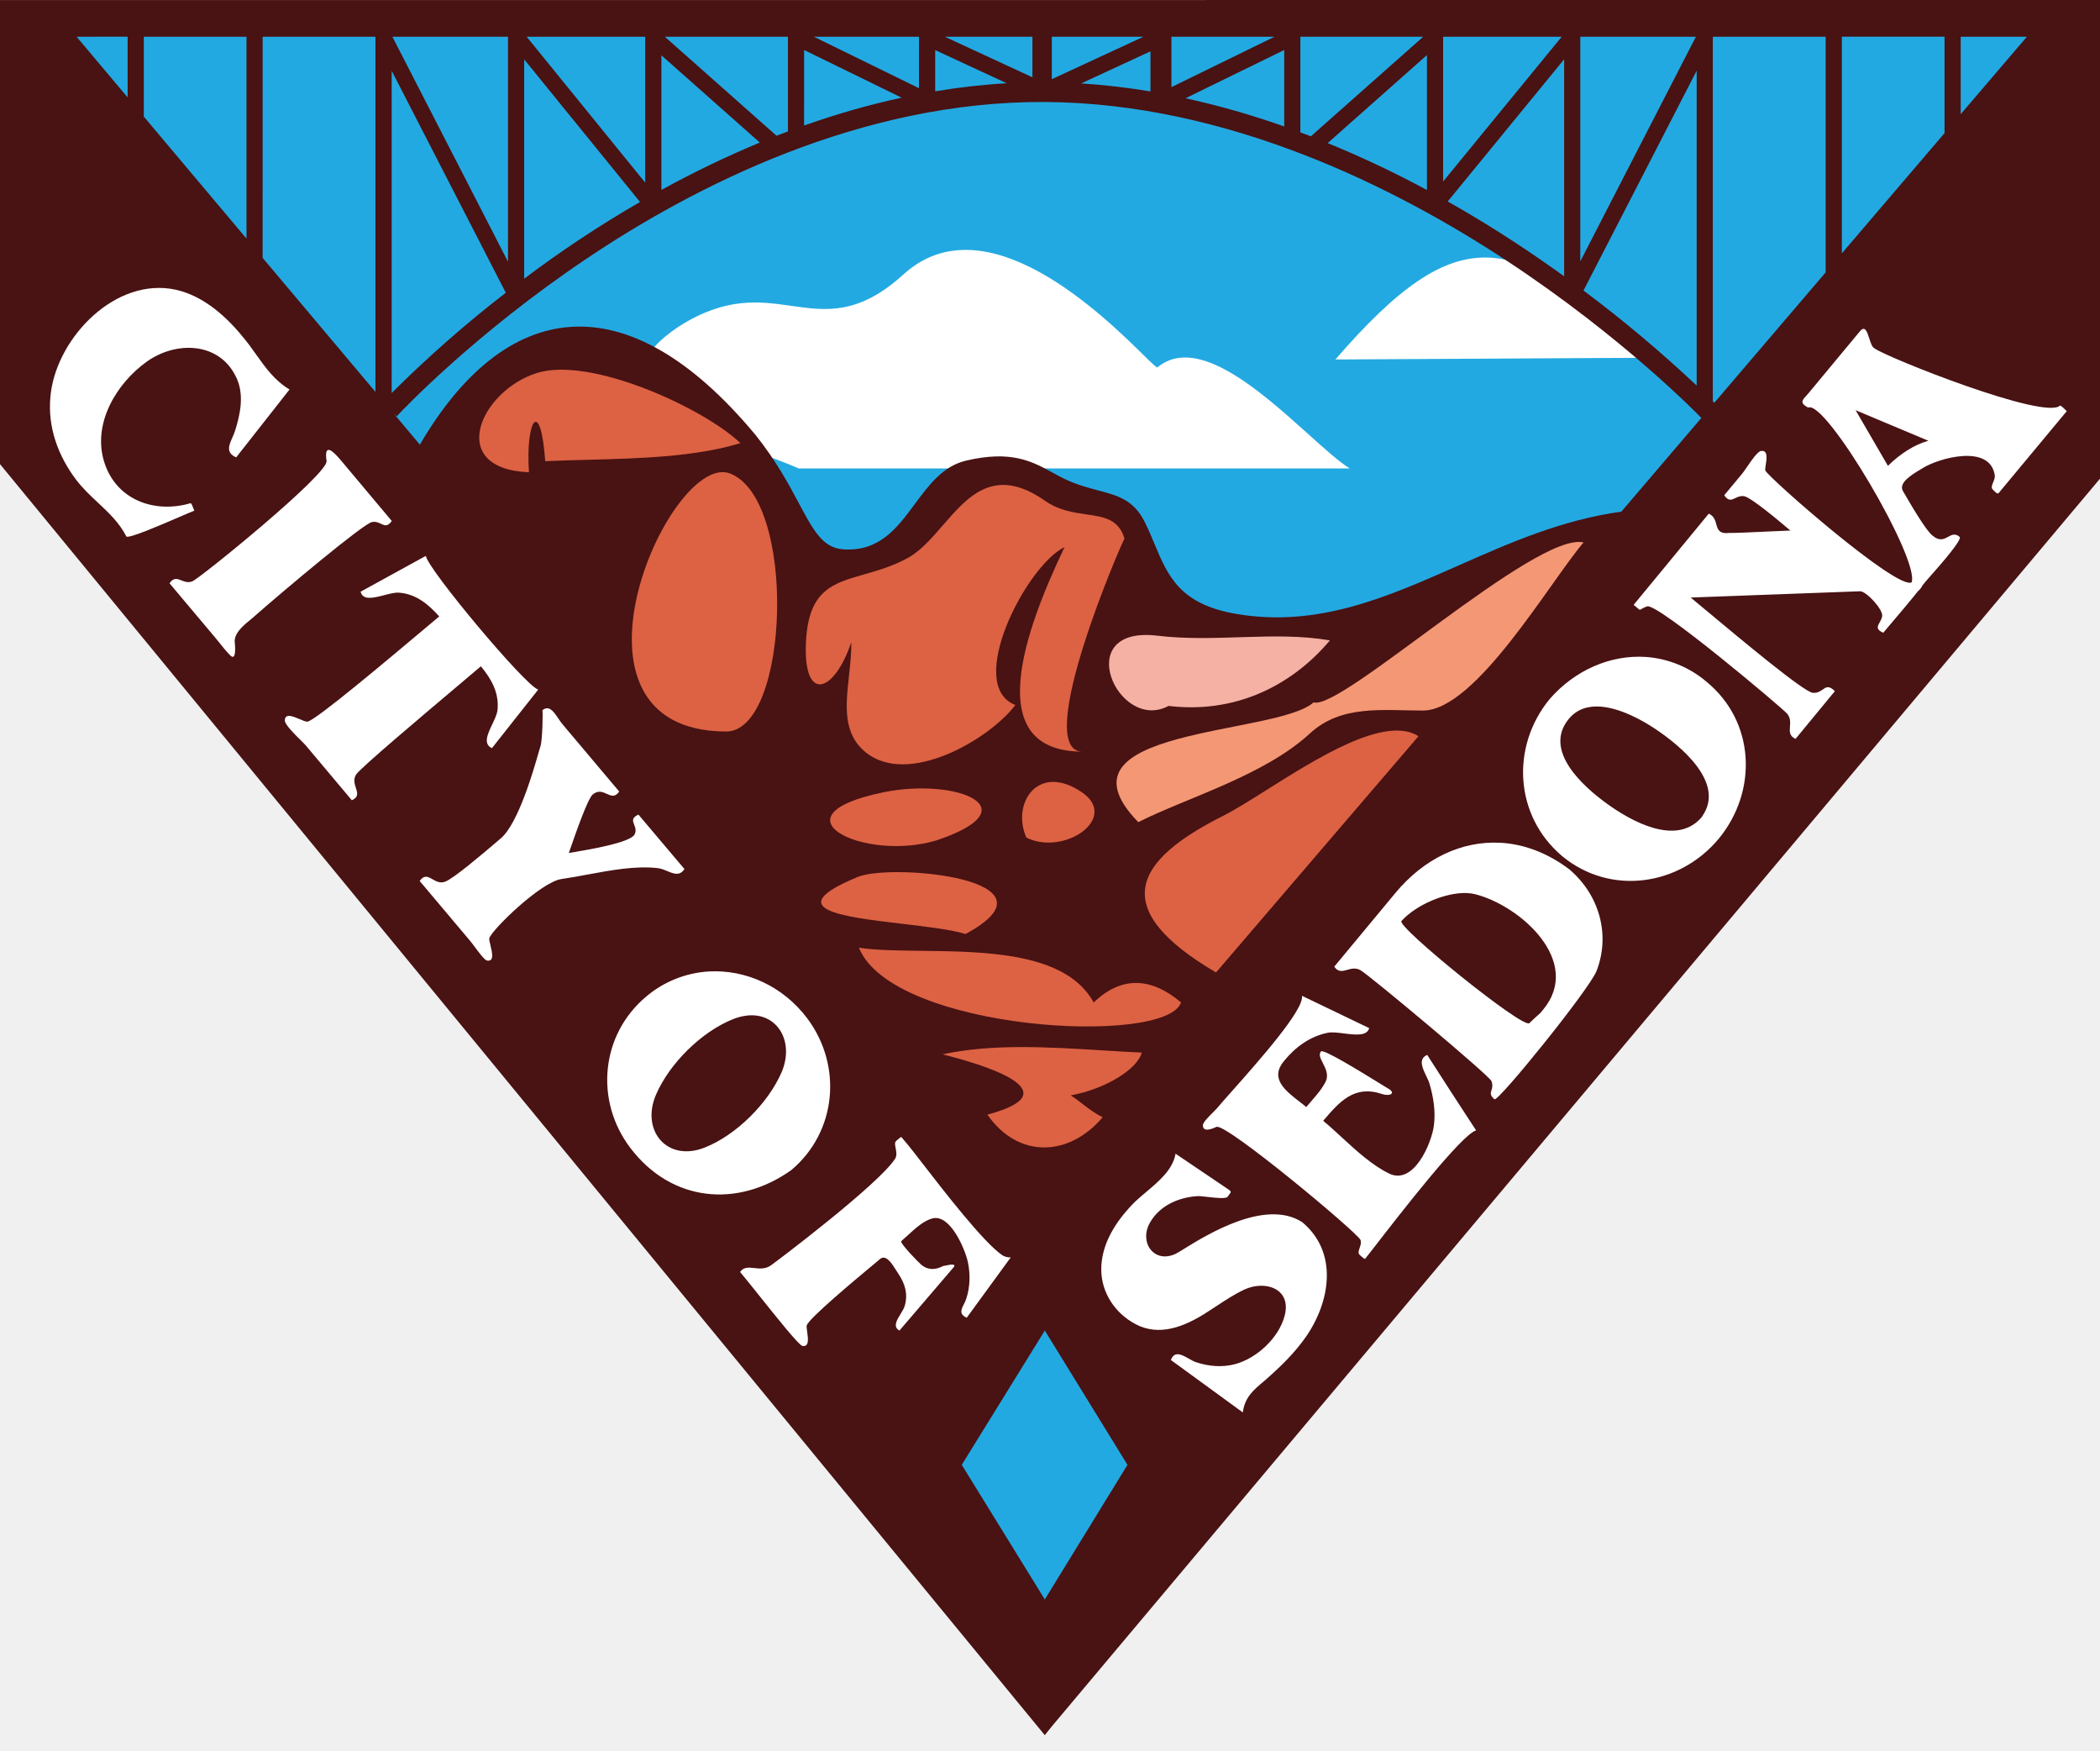
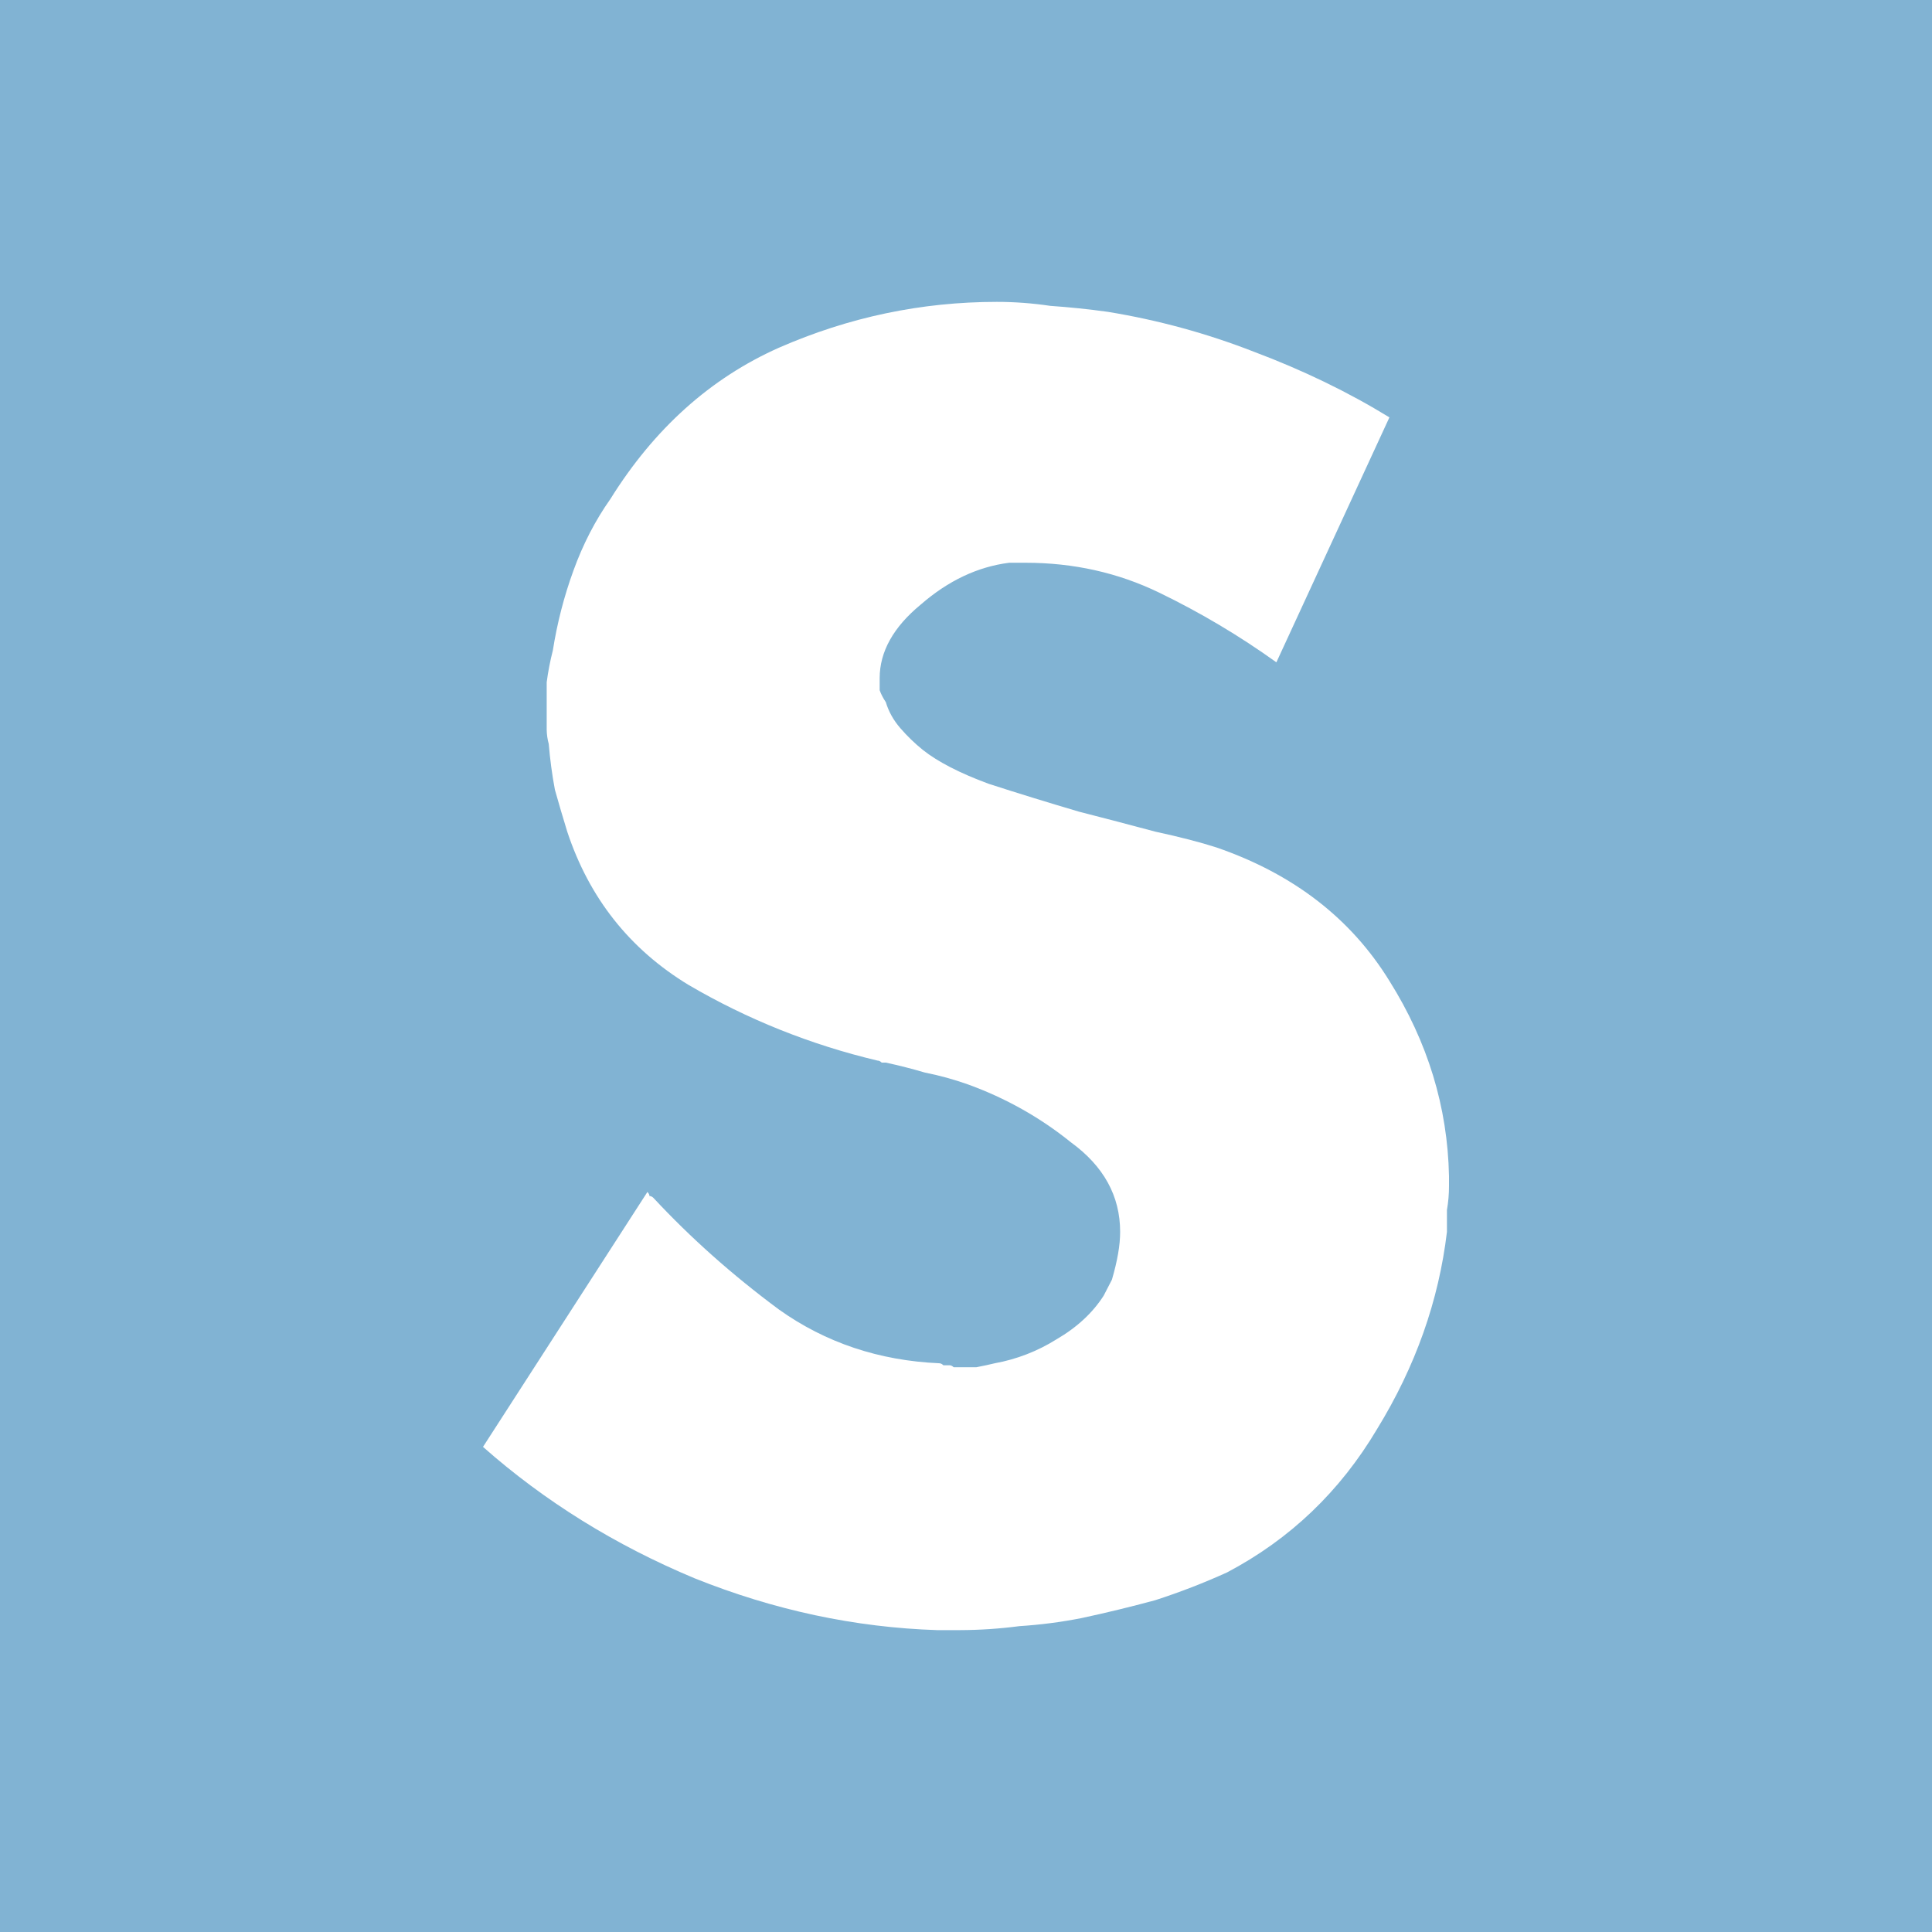
- <svg xmlns="http://www.w3.org/2000/svg" width="66" height="55" viewBox="0 0 66 55" fill="none">
-   <path d="M0.687 0.457L32.835 38.336L64.855 0.686L0.687 0.457Z" fill="#23A9E1" />
-   <path fill-rule="evenodd" clip-rule="evenodd" d="M42.42 14.719H25.1C24.819 14.592 24.438 14.449 24.012 14.29C21.814 13.467 18.412 12.193 21.347 10.252C22.817 9.319 23.872 9.468 24.869 9.61C25.958 9.765 26.979 9.909 28.395 8.622C30.974 6.281 34.67 9.909 35.935 11.152C36.196 11.408 36.354 11.563 36.377 11.543C37.627 10.502 39.631 12.304 41.111 13.635C41.63 14.102 42.085 14.511 42.42 14.719ZM51.83 11.241L41.97 11.295C45.866 6.795 47.617 7.277 51.83 11.241Z" fill="white" />
-   <path fill-rule="evenodd" clip-rule="evenodd" d="M0 0.001H33.055L66 0V15.04L33.056 54.245L32.836 54.52L0 14.583V0.001ZM4.011 1.153V3.06L2.407 1.154L4.011 1.153ZM61.622 1.154V3.588L63.702 1.154H61.622ZM12.467 13.081L12.377 12.998L13.196 13.971L13.196 13.972L32.834 37.302L13.196 13.971C15.851 9.429 19.653 8.749 23.743 13.664C24.397 14.482 24.794 15.225 25.112 15.821C25.563 16.665 25.856 17.214 26.498 17.26C27.637 17.341 28.197 16.586 28.754 15.834C29.196 15.238 29.636 14.643 30.363 14.473C31.784 14.139 32.439 14.498 33.082 14.85C33.286 14.962 33.488 15.073 33.714 15.161C33.996 15.271 34.26 15.341 34.504 15.406C35.131 15.572 35.629 15.704 35.977 16.401C36.093 16.633 36.19 16.865 36.285 17.092C36.705 18.097 37.08 18.995 38.879 19.294C41.427 19.718 43.582 18.766 45.823 17.775C47.43 17.064 49.082 16.334 50.956 16.077L53.471 13.132C53.366 13.022 51.004 10.592 47.339 8.182C43.91 5.927 38.611 3.233 32.833 3.205C27.042 3.173 21.817 5.858 18.45 8.117C14.907 10.494 12.634 12.903 12.476 13.072L12.467 13.081ZM61.114 1.153H57.887V7.96L61.114 4.183V1.153ZM53.832 12.61V1.154H57.378V8.558L53.878 12.656C53.863 12.64 53.848 12.625 53.832 12.61ZM53.324 12.115V2.221L49.767 9.129C51.008 10.056 52.196 11.053 53.324 12.115ZM49.159 1.863V8.682C48.696 8.348 48.209 8.009 47.694 7.67C47.03 7.232 46.294 6.778 45.5 6.33L49.159 1.863ZM44.847 5.97V1.73L41.727 4.496C42.792 4.932 43.834 5.424 44.847 5.97ZM45.355 1.154H49.082L45.355 5.704V1.154ZM53.3 1.154H49.667L49.666 8.214L53.3 1.154ZM40.87 1.154H44.73L41.2 4.282C41.135 4.257 41.068 4.233 41.002 4.209C40.957 4.192 40.913 4.176 40.869 4.16V1.154H40.87ZM40.361 3.974V1.571L37.261 3.087C38.312 3.318 39.347 3.614 40.361 3.974ZM36.158 1.613V2.873C35.436 2.752 34.709 2.668 33.979 2.621L36.158 1.613ZM31.64 2.616L29.392 1.574V2.869C30.128 2.746 30.878 2.659 31.64 2.616ZM25.272 1.571L28.337 3.069C27.277 3.298 26.254 3.597 25.271 3.944L25.272 1.571ZM25.578 1.154L28.882 2.771L28.883 1.154H25.578ZM32.448 2.429L29.694 1.154H32.448V2.429ZM35.938 1.154H33.057V2.488L35.938 1.154ZM36.816 1.154H40.056L36.816 2.738V1.154ZM20.895 1.155L24.405 4.265L24.764 4.13V1.155H20.895ZM20.787 1.738L23.88 4.479C22.823 4.919 21.79 5.416 20.787 5.968V1.738ZM20.115 6.346L16.475 1.866V8.756C17.638 7.88 18.854 7.075 20.115 6.346ZM12.31 2.224L15.896 9.198C14.635 10.172 13.438 11.224 12.31 12.349V2.224ZM12.332 1.154L15.966 8.224V1.154H12.332ZM20.278 5.739L16.552 1.154H20.278V5.739ZM4.52 3.664L7.747 7.497V1.154H4.52V3.664ZM8.255 1.154H11.8V12.314L8.254 8.102L8.255 1.154Z" fill="#491213" />
-   <path d="M30.227 46.026L32.837 41.806L35.435 46.026L32.837 50.256L30.227 46.026Z" fill="#23A9E1" />
-   <path fill-rule="evenodd" clip-rule="evenodd" d="M16.88 11.718C15.097 12.272 13.999 14.73 16.623 14.839H16.624C16.516 13.171 16.99 12.465 17.136 14.491C17.569 14.471 18.018 14.459 18.475 14.447C20.117 14.403 21.855 14.357 23.27 13.923C22.13 12.832 18.575 11.19 16.88 11.718ZM22.793 22.985C17.197 22.939 20.98 14.337 22.884 14.857C25.074 15.553 24.828 23.051 22.793 22.985ZM25.333 20.13C25.223 22.102 26.211 21.799 26.756 20.175V20.174C26.759 20.533 26.72 20.894 26.681 21.247C26.579 22.183 26.484 23.055 27.215 23.644C28.539 24.713 31.08 23.247 31.911 22.152C30.314 21.532 32.259 17.765 33.457 17.191C32.225 19.772 30.805 23.617 34.025 23.617C32.393 23.617 35.327 16.871 35.343 16.925C35.157 16.308 34.694 16.241 34.142 16.162C33.733 16.103 33.275 16.037 32.843 15.735C31.261 14.628 30.434 15.581 29.631 16.507C29.281 16.911 28.935 17.309 28.533 17.53C28.053 17.793 27.583 17.927 27.157 18.048C26.171 18.329 25.421 18.542 25.333 20.13ZM38.218 30.556C34.785 28.536 35.654 27.033 38.448 25.631C38.808 25.45 39.279 25.153 39.806 24.822C41.416 23.807 43.542 22.468 44.581 23.132L38.218 30.556ZM34.674 33.005L34.674 33.005C32.967 32.899 31.18 32.789 29.622 33.128C30.829 33.43 33.773 34.293 31.032 35.022C32.015 36.429 33.61 36.339 34.656 35.104C34.4 34.978 34.215 34.835 34.031 34.693L34.031 34.693C33.91 34.599 33.789 34.505 33.649 34.418C34.734 34.222 35.749 33.596 35.884 33.073C35.488 33.055 35.084 33.03 34.674 33.005ZM34.373 31.499C35.242 30.659 36.186 30.703 37.119 31.499H37.118C36.644 32.881 28.059 32.393 26.994 29.779C27.518 29.858 28.201 29.866 28.943 29.875C31.002 29.899 33.517 29.928 34.373 31.499ZM30.345 29.348C29.894 29.208 29.136 29.119 28.367 29.028C26.466 28.804 24.499 28.572 26.957 27.554C28.022 27.113 33.55 27.617 30.345 29.348ZM32.257 26.318C31.78 25.241 32.622 23.958 33.997 24.89C35.196 25.703 33.445 26.907 32.257 26.318ZM29.421 26.409C27.156 27.088 24.148 25.625 27.791 24.889C30.052 24.433 32.457 25.395 29.421 26.409Z" fill="#DC6243" />
-   <path d="M35.774 25.832C32.866 22.845 40.116 23.12 41.284 22.069C42.134 22.353 48.274 16.692 49.769 17.044C48.695 18.304 46.381 22.326 44.722 22.326C43.447 22.326 42.157 22.136 41.17 23.044C39.726 24.374 37.333 25.05 35.774 25.832Z" fill="#F49774" />
-   <path d="M36.727 22.18C35.135 23.036 33.629 19.644 36.378 19.974C38.204 20.194 40.054 19.82 41.798 20.121C40.547 21.608 38.742 22.427 36.727 22.18Z" fill="#F4B1A4" />
-   <path fill-rule="evenodd" clip-rule="evenodd" d="M3.265 14.483C3.626 15.702 4.849 16.149 5.996 15.809C6.032 15.849 6.055 15.912 6.076 15.97L6.076 15.97C6.086 15.997 6.096 16.023 6.106 16.046C6.006 16.084 5.822 16.164 5.602 16.259L5.602 16.259L5.602 16.259L5.602 16.259L5.602 16.259C4.99 16.523 4.098 16.907 3.973 16.861C3.756 16.428 3.415 16.109 3.071 15.787C2.832 15.563 2.592 15.338 2.392 15.073C1.826 14.325 1.495 13.422 1.584 12.476C1.726 10.731 3.482 8.807 5.346 9.071C6.266 9.204 7.034 9.858 7.606 10.554C7.768 10.743 7.91 10.942 8.049 11.138C8.346 11.554 8.634 11.959 9.099 12.238C8.541 12.95 7.983 13.66 7.423 14.371C7.093 14.225 7.193 13.997 7.303 13.748C7.334 13.678 7.365 13.607 7.388 13.535C7.551 13.018 7.673 12.43 7.449 11.91C6.939 10.736 5.544 10.696 4.609 11.366C3.663 12.044 2.912 13.292 3.265 14.483ZM11.69 16.404C11.807 16.379 11.896 16.421 11.974 16.458C12.089 16.512 12.183 16.557 12.312 16.368L10.722 14.474C10.481 14.187 10.176 13.879 10.263 14.486C10.321 14.895 6.294 18.163 6.048 18.264C5.913 18.32 5.803 18.276 5.702 18.236C5.571 18.184 5.457 18.139 5.328 18.327C5.529 18.566 5.729 18.804 5.93 19.043L5.93 19.043L5.932 19.045L5.932 19.046L5.933 19.047L5.933 19.047L5.933 19.047L5.933 19.047L5.934 19.047L5.934 19.047L5.934 19.047L5.934 19.048L5.934 19.048L5.934 19.048L5.935 19.048L5.935 19.049L5.935 19.049L5.935 19.049C6.207 19.373 6.479 19.697 6.752 20.02C6.804 20.081 6.854 20.144 6.904 20.207C7.011 20.34 7.118 20.474 7.237 20.593C7.426 20.782 7.39 20.325 7.382 20.227L7.382 20.227L7.382 20.227C7.381 20.211 7.381 20.205 7.382 20.213C7.329 19.917 7.641 19.66 7.86 19.48L7.86 19.48C7.888 19.457 7.913 19.436 7.937 19.416C8.941 18.532 11.442 16.437 11.69 16.404ZM15.113 20.935C15.446 21.336 15.691 21.769 15.636 22.309C15.623 22.437 15.549 22.594 15.473 22.754C15.326 23.063 15.176 23.38 15.461 23.507L16.916 21.667C16.526 21.569 13.434 17.871 13.384 17.466L11.333 18.592C11.403 18.875 11.746 18.786 12.076 18.7C12.246 18.656 12.412 18.613 12.536 18.622C13.074 18.66 13.462 18.985 13.804 19.369C13.698 19.458 13.579 19.558 13.448 19.668L13.444 19.672L13.443 19.672L13.443 19.672L13.443 19.672C12.185 20.73 9.927 22.631 9.666 22.674C9.618 22.682 9.525 22.642 9.422 22.598C9.212 22.508 8.957 22.4 8.952 22.637C8.949 22.762 9.251 23.061 9.452 23.26L9.452 23.26L9.452 23.26C9.524 23.331 9.583 23.39 9.611 23.423L11.058 25.145C11.278 25.045 11.235 24.912 11.185 24.757C11.144 24.63 11.098 24.488 11.191 24.338C11.31 24.145 13.246 22.512 14.409 21.531L14.409 21.53L14.409 21.53L14.41 21.53C14.711 21.276 14.96 21.065 15.113 20.935ZM28.962 36.516L28.962 36.516L28.961 36.515C28.767 36.264 28.617 36.07 28.539 35.977L28.326 35.724C28.319 35.714 28.141 35.869 28.166 35.848C28.113 35.893 28.13 35.98 28.149 36.078C28.171 36.187 28.195 36.31 28.132 36.408C27.617 37.214 24.394 39.644 24.227 39.76C24.053 39.881 23.871 39.861 23.705 39.843C23.528 39.824 23.369 39.806 23.26 39.966C23.399 40.131 23.615 40.402 23.855 40.701L23.855 40.701C24.419 41.407 25.111 42.273 25.22 42.291C25.437 42.326 25.398 42.054 25.368 41.846C25.355 41.756 25.344 41.678 25.356 41.642C25.431 41.416 26.875 40.212 27.542 39.657L27.66 39.558C27.846 39.402 28.039 39.712 28.173 39.926L28.173 39.926C28.196 39.963 28.218 39.998 28.237 40.026C28.449 40.341 28.544 40.676 28.43 41.045C28.408 41.116 28.358 41.198 28.306 41.282C28.184 41.48 28.055 41.691 28.268 41.807C28.439 41.607 28.741 41.254 29.046 40.9L29.052 40.892L29.055 40.888L29.06 40.883C29.466 40.409 29.871 39.936 29.964 39.827C30.085 39.687 29.828 39.741 29.71 39.766L29.71 39.766L29.71 39.766C29.668 39.775 29.643 39.78 29.66 39.771C29.42 39.895 29.194 39.924 28.97 39.753C28.907 39.706 28.263 39.051 28.327 38.996C28.392 38.941 28.462 38.877 28.533 38.811C28.768 38.595 29.035 38.35 29.311 38.282C29.871 38.144 30.338 39.266 30.421 39.664C30.499 40.039 30.488 40.434 30.371 40.8C30.351 40.863 30.321 40.923 30.293 40.98C30.208 41.149 30.137 41.29 30.383 41.404L31.766 39.508C31.676 39.513 31.586 39.491 31.508 39.445C30.924 39.055 29.657 37.416 28.962 36.516ZM20.304 31.317C20.859 30.845 21.553 30.566 22.281 30.524C23.439 30.458 24.613 30.988 25.371 31.998C26.483 33.482 26.301 35.559 24.871 36.764C23.186 37.965 21.104 37.772 19.812 36.07C18.688 34.592 18.874 32.52 20.304 31.317ZM23.471 31.91C24.42 31.802 24.974 32.709 24.57 33.678C24.15 34.658 23.14 35.667 22.146 36.058C20.966 36.523 20.135 35.521 20.615 34.401C21.037 33.417 22.045 32.418 23.041 32.021C23.191 31.962 23.335 31.926 23.471 31.911V31.91ZM20.974 27.371C20.882 27.332 20.785 27.292 20.688 27.28V27.279C19.992 27.196 19.209 27.341 18.471 27.478H18.471L18.471 27.478C18.188 27.531 17.911 27.582 17.649 27.619C17.002 27.71 15.477 29.195 15.379 29.475C15.368 29.514 15.39 29.602 15.414 29.702C15.469 29.929 15.54 30.223 15.305 30.181C15.226 30.166 15.036 29.908 14.909 29.736L14.909 29.736L14.909 29.736C14.865 29.676 14.828 29.626 14.807 29.601L13.19 27.681C13.333 27.478 13.454 27.547 13.594 27.627C13.705 27.69 13.827 27.76 13.982 27.706C14.248 27.613 15.16 26.835 15.592 26.468L15.592 26.467L15.594 26.465C15.651 26.417 15.7 26.375 15.737 26.344C16.291 25.878 16.778 24.171 16.937 23.613C16.962 23.524 16.979 23.464 16.987 23.443C17.048 23.273 17.069 22.298 17.045 22.318C17.256 22.144 17.4 22.358 17.546 22.573C17.59 22.639 17.635 22.704 17.681 22.759L19.461 24.871C19.329 25.061 19.207 25.005 19.072 24.944C18.943 24.885 18.802 24.821 18.629 24.963C18.47 25.094 18.089 26.192 17.916 26.69L17.877 26.803C17.915 26.796 17.964 26.788 18.02 26.778L18.02 26.778C18.552 26.688 19.796 26.476 19.939 26.225C20.006 26.107 19.967 26.005 19.932 25.915C19.885 25.795 19.846 25.694 20.065 25.595L21.512 27.307C21.36 27.532 21.175 27.454 20.974 27.371ZM44.927 34.049C45.051 34.47 45.121 34.914 45.067 35.354C44.997 35.92 44.431 37.252 43.656 36.873C43.122 36.611 42.634 36.163 42.168 35.734C41.971 35.553 41.778 35.375 41.586 35.216C42.106 34.608 42.564 34.081 43.439 34.376C43.679 34.456 43.885 34.352 43.633 34.206C43.583 34.177 43.479 34.113 43.343 34.029C42.762 33.671 41.593 32.95 41.516 33.037C41.437 33.129 41.5 33.254 41.574 33.4C41.664 33.575 41.768 33.78 41.659 33.994C41.544 34.219 41.369 34.42 41.199 34.615C41.15 34.672 41.101 34.728 41.054 34.784C40.986 34.726 40.911 34.668 40.834 34.609L40.834 34.609L40.834 34.609C40.387 34.262 39.888 33.876 40.369 33.32C40.721 32.892 41.18 32.56 41.73 32.45C41.859 32.424 42.046 32.447 42.237 32.471C42.591 32.515 42.963 32.562 43.032 32.304C42.609 32.1 42.186 31.897 41.763 31.694C41.481 31.559 41.199 31.424 40.917 31.288C41.009 31.706 39.552 33.347 38.711 34.294C38.505 34.526 38.336 34.716 38.236 34.836C38.217 34.859 38.178 34.897 38.132 34.943C38.001 35.072 37.808 35.263 37.805 35.353C37.8 35.605 38.135 35.451 38.216 35.414L38.216 35.414C38.224 35.41 38.23 35.408 38.232 35.407C38.547 35.291 42.656 38.724 42.758 38.959C42.789 39.045 42.758 39.133 42.731 39.213C42.7 39.302 42.673 39.38 42.738 39.434C42.738 39.434 42.738 39.434 42.738 39.434L42.741 39.437C42.762 39.456 42.888 39.572 42.903 39.554C42.945 39.503 43.056 39.36 43.214 39.157L43.214 39.157L43.214 39.157C43.996 38.147 45.932 35.648 46.392 35.518C45.875 34.73 45.363 33.94 44.855 33.146C44.568 33.272 44.703 33.554 44.825 33.809C44.866 33.895 44.906 33.977 44.927 34.049ZM37.211 39.241C37.932 38.795 39.773 37.656 40.927 38.401C42.059 39.343 41.812 40.881 41.059 41.981C40.698 42.506 40.242 42.945 39.765 43.364L39.734 43.39C39.384 43.684 39.125 43.9 39.059 44.379L36.799 42.732C36.912 42.437 37.137 42.563 37.36 42.688C37.441 42.734 37.523 42.78 37.598 42.804C37.989 42.933 38.414 42.969 38.814 42.863C39.498 42.681 40.191 42.04 40.374 41.344C40.602 40.479 39.753 40.217 39.107 40.52C38.796 40.666 38.499 40.861 38.207 41.054C38.09 41.131 37.974 41.207 37.858 41.28C37.205 41.687 36.437 41.995 35.7 41.611C35.052 41.275 34.611 40.621 34.611 39.885C34.611 39.088 35.064 38.39 35.598 37.835C35.722 37.706 35.872 37.58 36.027 37.45C36.43 37.11 36.863 36.745 36.946 36.25C37.501 36.626 38.056 37.001 38.613 37.376C38.705 37.439 38.689 37.46 38.638 37.526L38.638 37.526C38.623 37.546 38.605 37.569 38.585 37.6C38.538 37.674 38.215 37.638 37.951 37.608L37.95 37.608C37.817 37.593 37.699 37.58 37.639 37.583C37.043 37.619 36.443 37.88 36.139 38.42C35.789 39.042 36.276 39.714 36.951 39.395C37 39.371 37.09 39.316 37.211 39.241ZM58.544 10.336C58.509 10.352 58.479 10.377 58.456 10.408L57.666 11.358L56.852 12.34C56.824 12.374 56.796 12.405 56.769 12.434L56.769 12.434C56.638 12.577 56.557 12.665 56.827 12.807C57.37 12.535 60.345 17.575 60.079 18.299C59.609 18.543 55.589 15.016 55.481 14.783C55.472 14.756 55.482 14.691 55.494 14.613C55.526 14.416 55.57 14.135 55.345 14.17C55.235 14.187 55.022 14.499 54.881 14.706L54.881 14.706L54.881 14.706L54.881 14.706C54.832 14.778 54.791 14.838 54.767 14.867L54.19 15.562C54.321 15.753 54.416 15.708 54.535 15.652C54.613 15.615 54.7 15.574 54.813 15.59C55.041 15.636 55.857 16.323 56.19 16.604L56.191 16.604L56.191 16.604L56.191 16.604L56.269 16.67C56.112 16.676 55.867 16.687 55.603 16.699C55.074 16.724 54.472 16.752 54.364 16.744C54.028 16.786 53.987 16.638 53.941 16.472C53.906 16.348 53.868 16.213 53.704 16.139L52.226 17.934L51.366 18.977C51.362 18.982 51.358 18.986 51.355 18.989C51.348 18.998 51.344 19.003 51.344 19.006C51.345 19.01 51.349 19.013 51.359 19.02C51.367 19.026 51.38 19.035 51.397 19.049C51.427 19.074 51.45 19.094 51.468 19.109C51.508 19.144 51.524 19.158 51.541 19.158C51.552 19.158 51.564 19.151 51.583 19.139C51.614 19.12 51.665 19.089 51.767 19.053C52.095 18.938 56.023 22.253 56.165 22.422C56.277 22.555 56.266 22.699 56.256 22.83C56.244 22.987 56.233 23.128 56.433 23.215L57.601 21.797C57.614 21.782 57.625 21.77 57.634 21.76C57.669 21.724 57.675 21.717 57.614 21.667C57.461 21.541 57.383 21.596 57.286 21.665C57.208 21.72 57.117 21.784 56.964 21.767C56.665 21.718 54.746 20.118 53.605 19.165L53.603 19.164L53.599 19.16L53.597 19.159L53.591 19.154C53.419 19.01 53.264 18.881 53.136 18.775L58.458 18.578C58.653 18.571 59.198 19.159 59.153 19.368C59.137 19.443 59.103 19.506 59.072 19.561C59.003 19.687 58.955 19.776 59.187 19.883C59.31 19.735 59.437 19.587 59.563 19.438L59.563 19.438L59.563 19.438L59.563 19.438L59.563 19.438L59.563 19.438C59.755 19.212 59.948 18.986 60.132 18.758L60.28 18.574C60.338 18.528 60.384 18.469 60.415 18.402L60.525 18.265C60.551 18.235 60.584 18.198 60.62 18.157L60.623 18.154L60.623 18.154C60.967 17.765 61.684 16.953 61.587 16.869C61.447 16.748 61.341 16.805 61.227 16.867C61.096 16.938 60.955 17.014 60.743 16.834C60.538 16.687 60.05 15.848 59.857 15.515L59.808 15.432C59.655 15.171 60.089 14.912 60.348 14.757C60.379 14.738 60.408 14.72 60.433 14.705C60.937 14.392 62.54 13.938 62.693 14.932C62.704 15.004 62.672 15.08 62.643 15.152C62.604 15.246 62.569 15.332 62.638 15.389C62.643 15.393 62.651 15.402 62.661 15.412C62.703 15.456 62.779 15.535 62.814 15.494L64.956 12.918C64.936 12.901 64.915 12.88 64.893 12.858C64.847 12.812 64.797 12.762 64.746 12.742C64.272 13.215 59.28 11.222 58.916 10.947C58.84 10.917 58.793 10.772 58.747 10.631C58.694 10.464 58.641 10.303 58.544 10.336ZM60.606 13.849C59.845 13.527 59.083 13.207 58.319 12.889L59.335 14.637C59.524 14.45 59.732 14.284 59.956 14.142H59.958C60.159 14.015 60.376 13.913 60.606 13.849ZM51.731 20.642C50.624 20.566 49.501 21.052 48.708 21.959C47.473 23.459 47.596 25.637 49.101 26.904C50.619 28.154 52.781 27.836 54.017 26.354C55.249 24.858 55.164 22.674 53.632 21.42C53.097 20.965 52.432 20.693 51.732 20.642H51.731ZM52.024 22.904C51.592 22.615 50.904 22.239 50.282 22.201C49.909 22.178 49.559 22.278 49.302 22.592C48.487 23.588 49.764 24.718 50.509 25.256C51.253 25.793 52.633 26.57 53.433 25.73C53.44 25.724 53.446 25.718 53.451 25.712C53.584 25.545 53.549 25.584 53.501 25.642C54.238 24.591 52.804 23.425 52.024 22.904ZM47.155 26.481C45.941 26.414 44.752 26.977 43.856 28.057C43.332 28.686 42.81 29.316 42.288 29.946L41.934 30.373C42.057 30.553 42.192 30.515 42.343 30.473C42.47 30.437 42.609 30.398 42.761 30.486C43.044 30.649 46.814 33.798 46.876 33.971C46.922 34.101 46.897 34.186 46.874 34.257C46.846 34.349 46.825 34.42 46.97 34.539C47.081 34.632 49.914 31.134 50.173 30.519C50.621 29.38 50.264 28.132 49.353 27.344C49.426 27.404 49.53 27.489 49.311 27.307C48.621 26.789 47.884 26.52 47.155 26.48V26.481ZM46.368 28.098C46.286 28.077 46.197 28.064 46.102 28.061V28.06C45.441 28.035 44.52 28.418 44.045 28.939C43.886 29.114 47.867 32.338 48.065 32.148C48.248 31.973 48.322 31.909 48.362 31.874C48.411 31.832 48.412 31.831 48.497 31.726C49.752 30.213 47.79 28.461 46.368 28.098Z" fill="white" />
+ <svg xmlns="http://www.w3.org/2000/svg" width="32" height="32" viewBox="0 0 32 32" fill="none">
+   <rect width="32" height="32" fill="#81B3D3" />
+   <path d="M10.723 19.743C10.746 19.766 10.757 19.788 10.757 19.81C10.78 19.81 10.803 19.82 10.825 19.843C11.438 20.502 12.13 21.118 12.902 21.69C13.673 22.239 14.559 22.536 15.557 22.58C15.58 22.58 15.603 22.591 15.625 22.613H15.727C15.75 22.613 15.773 22.624 15.796 22.646H16.17C16.284 22.624 16.386 22.602 16.477 22.58C16.84 22.514 17.187 22.379 17.498 22.184C17.838 21.986 18.099 21.744 18.281 21.459L18.349 21.327L18.417 21.195C18.462 21.041 18.496 20.898 18.519 20.766C18.542 20.634 18.553 20.513 18.553 20.403C18.553 19.81 18.281 19.315 17.736 18.919C17.229 18.509 16.653 18.186 16.034 17.962C15.801 17.879 15.562 17.813 15.319 17.765C15.105 17.702 14.89 17.647 14.672 17.6H14.604C14.581 17.578 14.559 17.567 14.536 17.567C13.432 17.306 12.376 16.883 11.404 16.313C10.428 15.72 9.759 14.873 9.395 13.774C9.324 13.543 9.256 13.312 9.191 13.081C9.144 12.83 9.11 12.577 9.089 12.322C9.068 12.247 9.057 12.169 9.055 12.091V11.3C9.078 11.124 9.112 10.948 9.157 10.772C9.228 10.323 9.341 9.881 9.497 9.453C9.656 9.013 9.861 8.617 10.11 8.265C10.836 7.1 11.767 6.264 12.902 5.759C14.059 5.253 15.262 5 16.511 5C16.806 5 17.101 5.022 17.396 5.066C17.715 5.088 18.032 5.121 18.349 5.165C19.177 5.3 19.987 5.521 20.766 5.825C21.583 6.132 22.332 6.495 23.013 6.913L21.141 10.97C20.529 10.531 19.88 10.145 19.2 9.816C18.519 9.486 17.782 9.321 16.987 9.321H16.715C16.193 9.387 15.705 9.618 15.251 10.013C14.797 10.387 14.57 10.794 14.57 11.234V11.432C14.593 11.498 14.627 11.563 14.672 11.63C14.718 11.784 14.797 11.927 14.911 12.059C15.024 12.19 15.149 12.311 15.285 12.421C15.535 12.619 15.898 12.806 16.375 12.982C16.851 13.136 17.35 13.29 17.872 13.444C18.303 13.554 18.723 13.664 19.132 13.774C19.541 13.862 19.881 13.95 20.153 14.038C21.424 14.477 22.377 15.214 23.013 16.247C23.648 17.259 23.977 18.336 24 19.48V19.645C24 19.777 23.989 19.909 23.966 20.041V20.403C23.83 21.547 23.444 22.635 22.809 23.669C22.196 24.702 21.367 25.494 20.324 26.044C19.936 26.22 19.538 26.374 19.132 26.505C18.726 26.615 18.318 26.714 17.907 26.802C17.569 26.868 17.228 26.912 16.885 26.934C16.558 26.977 16.228 26.999 15.898 27H15.523C14.162 26.956 12.823 26.67 11.506 26.142C10.19 25.593 9.021 24.867 8 23.965L10.723 19.743Z" fill="white" />
</svg>
